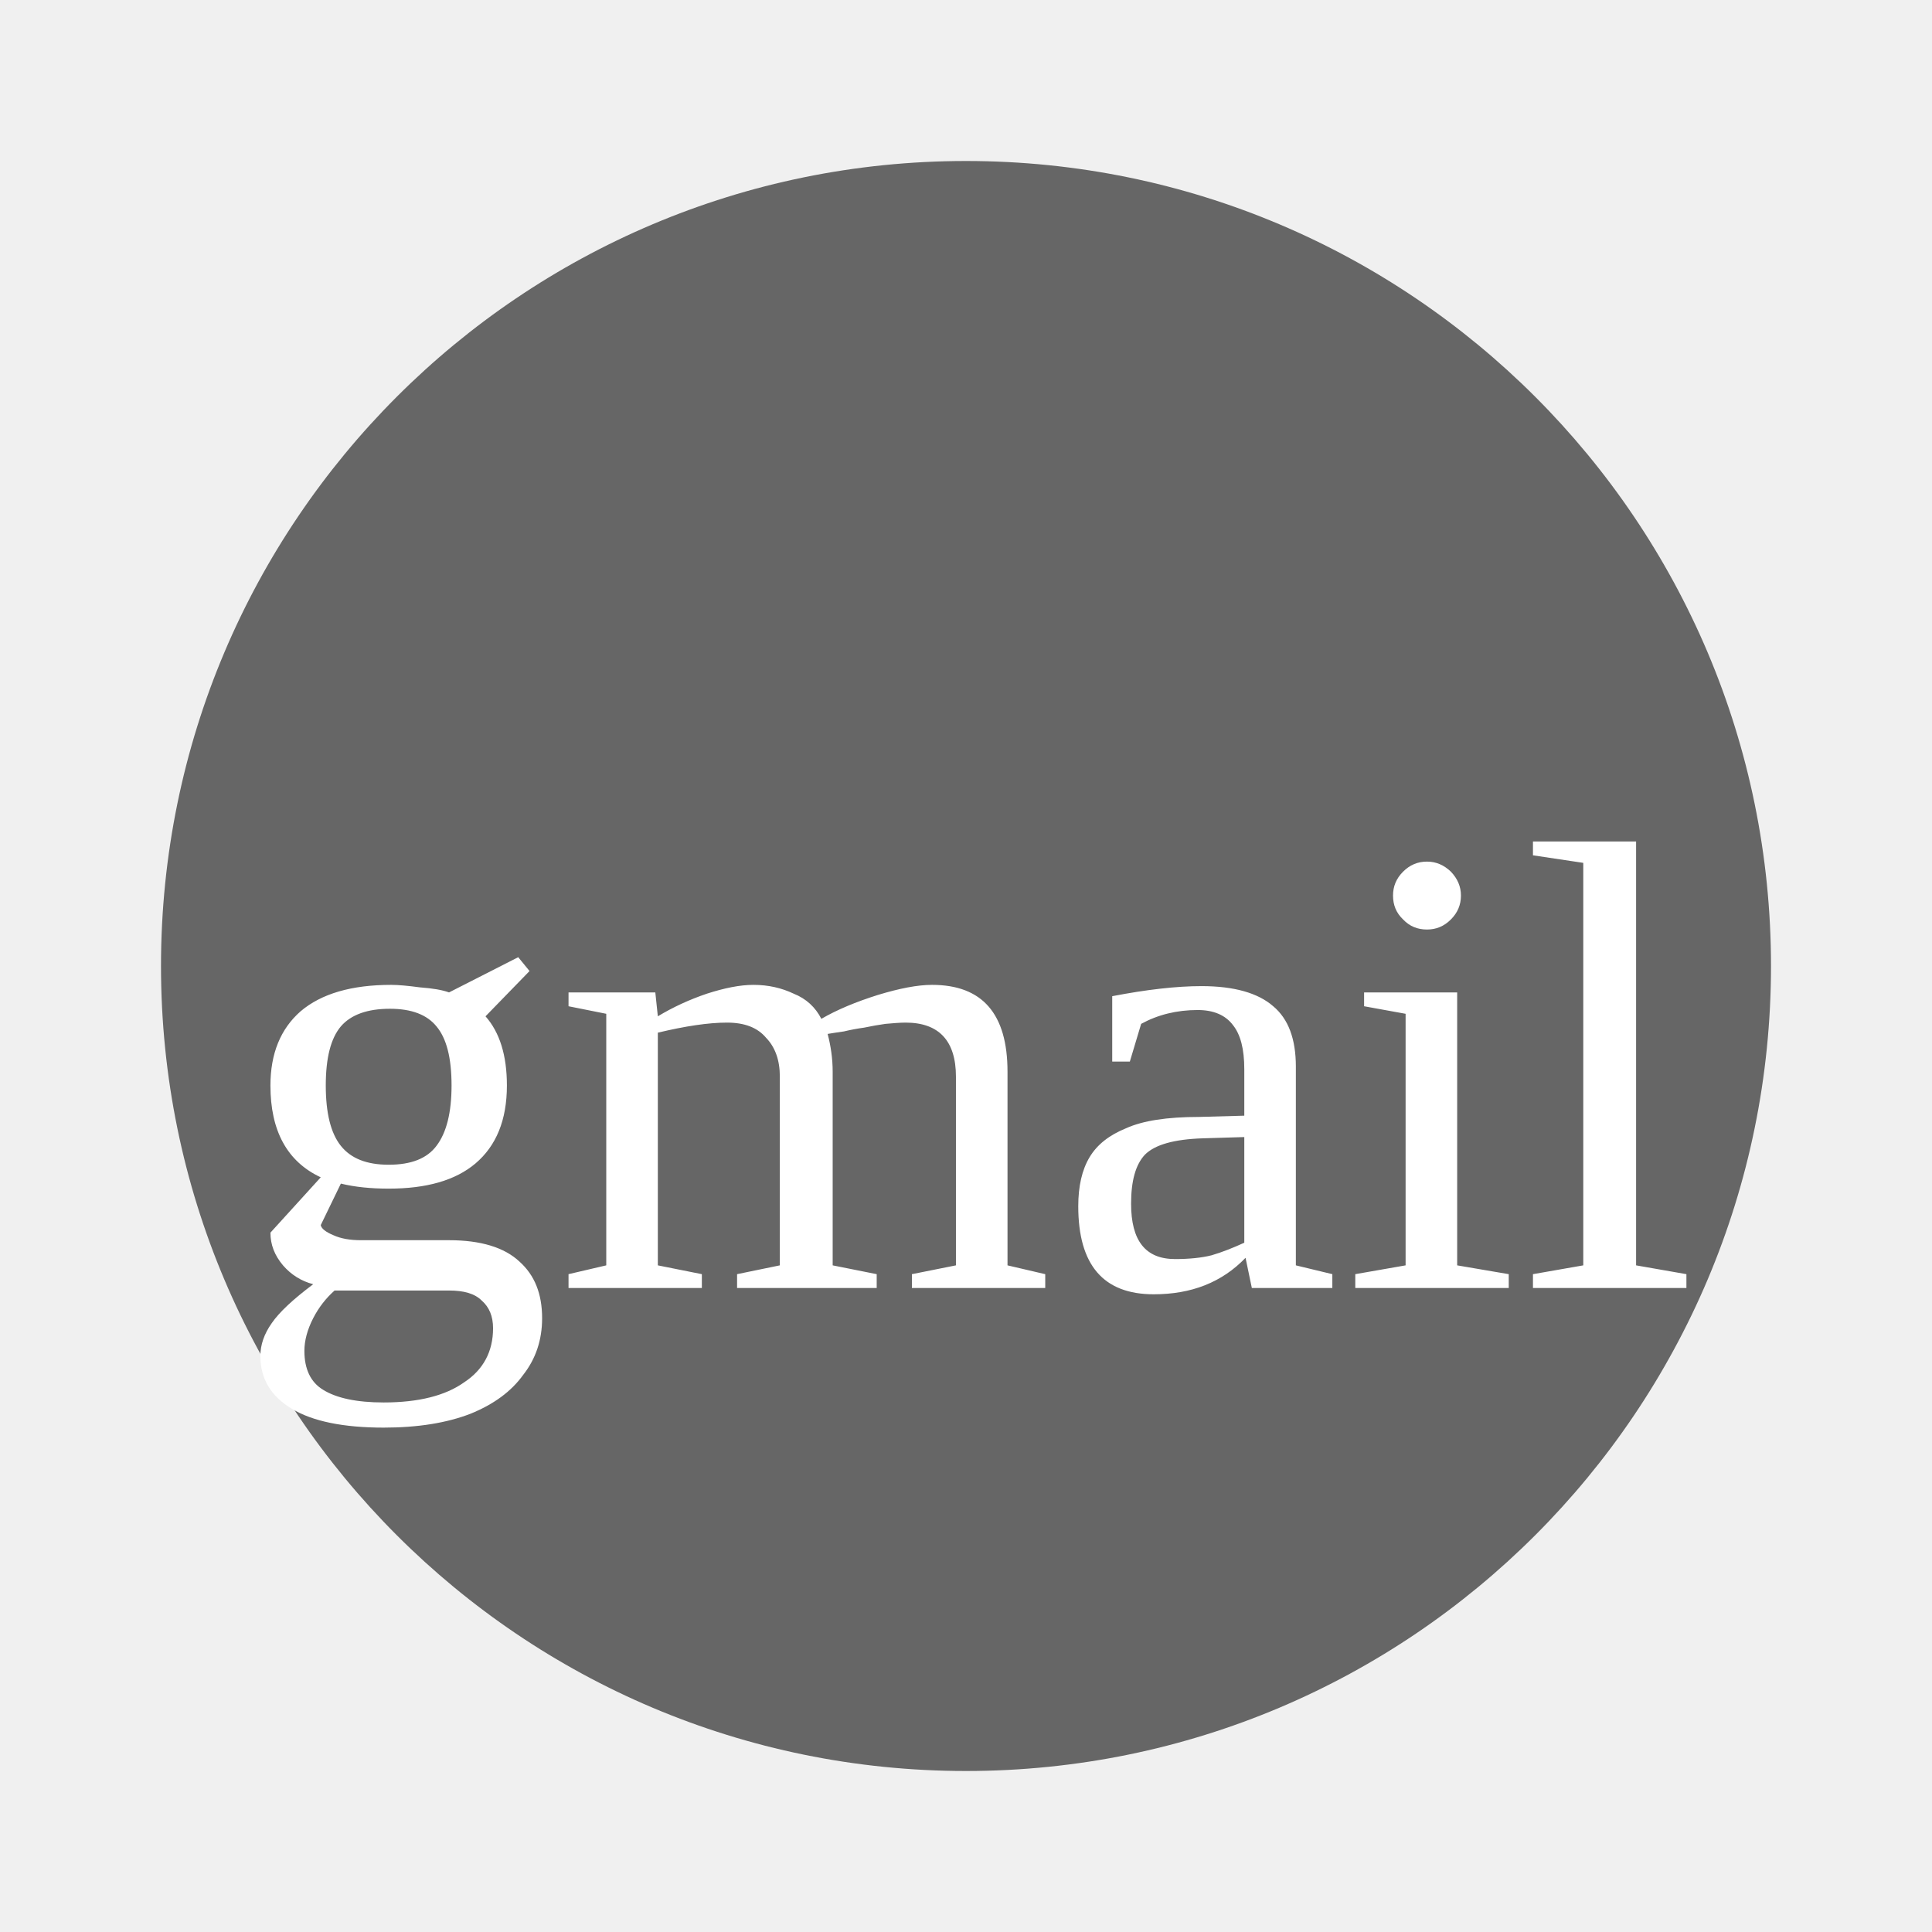
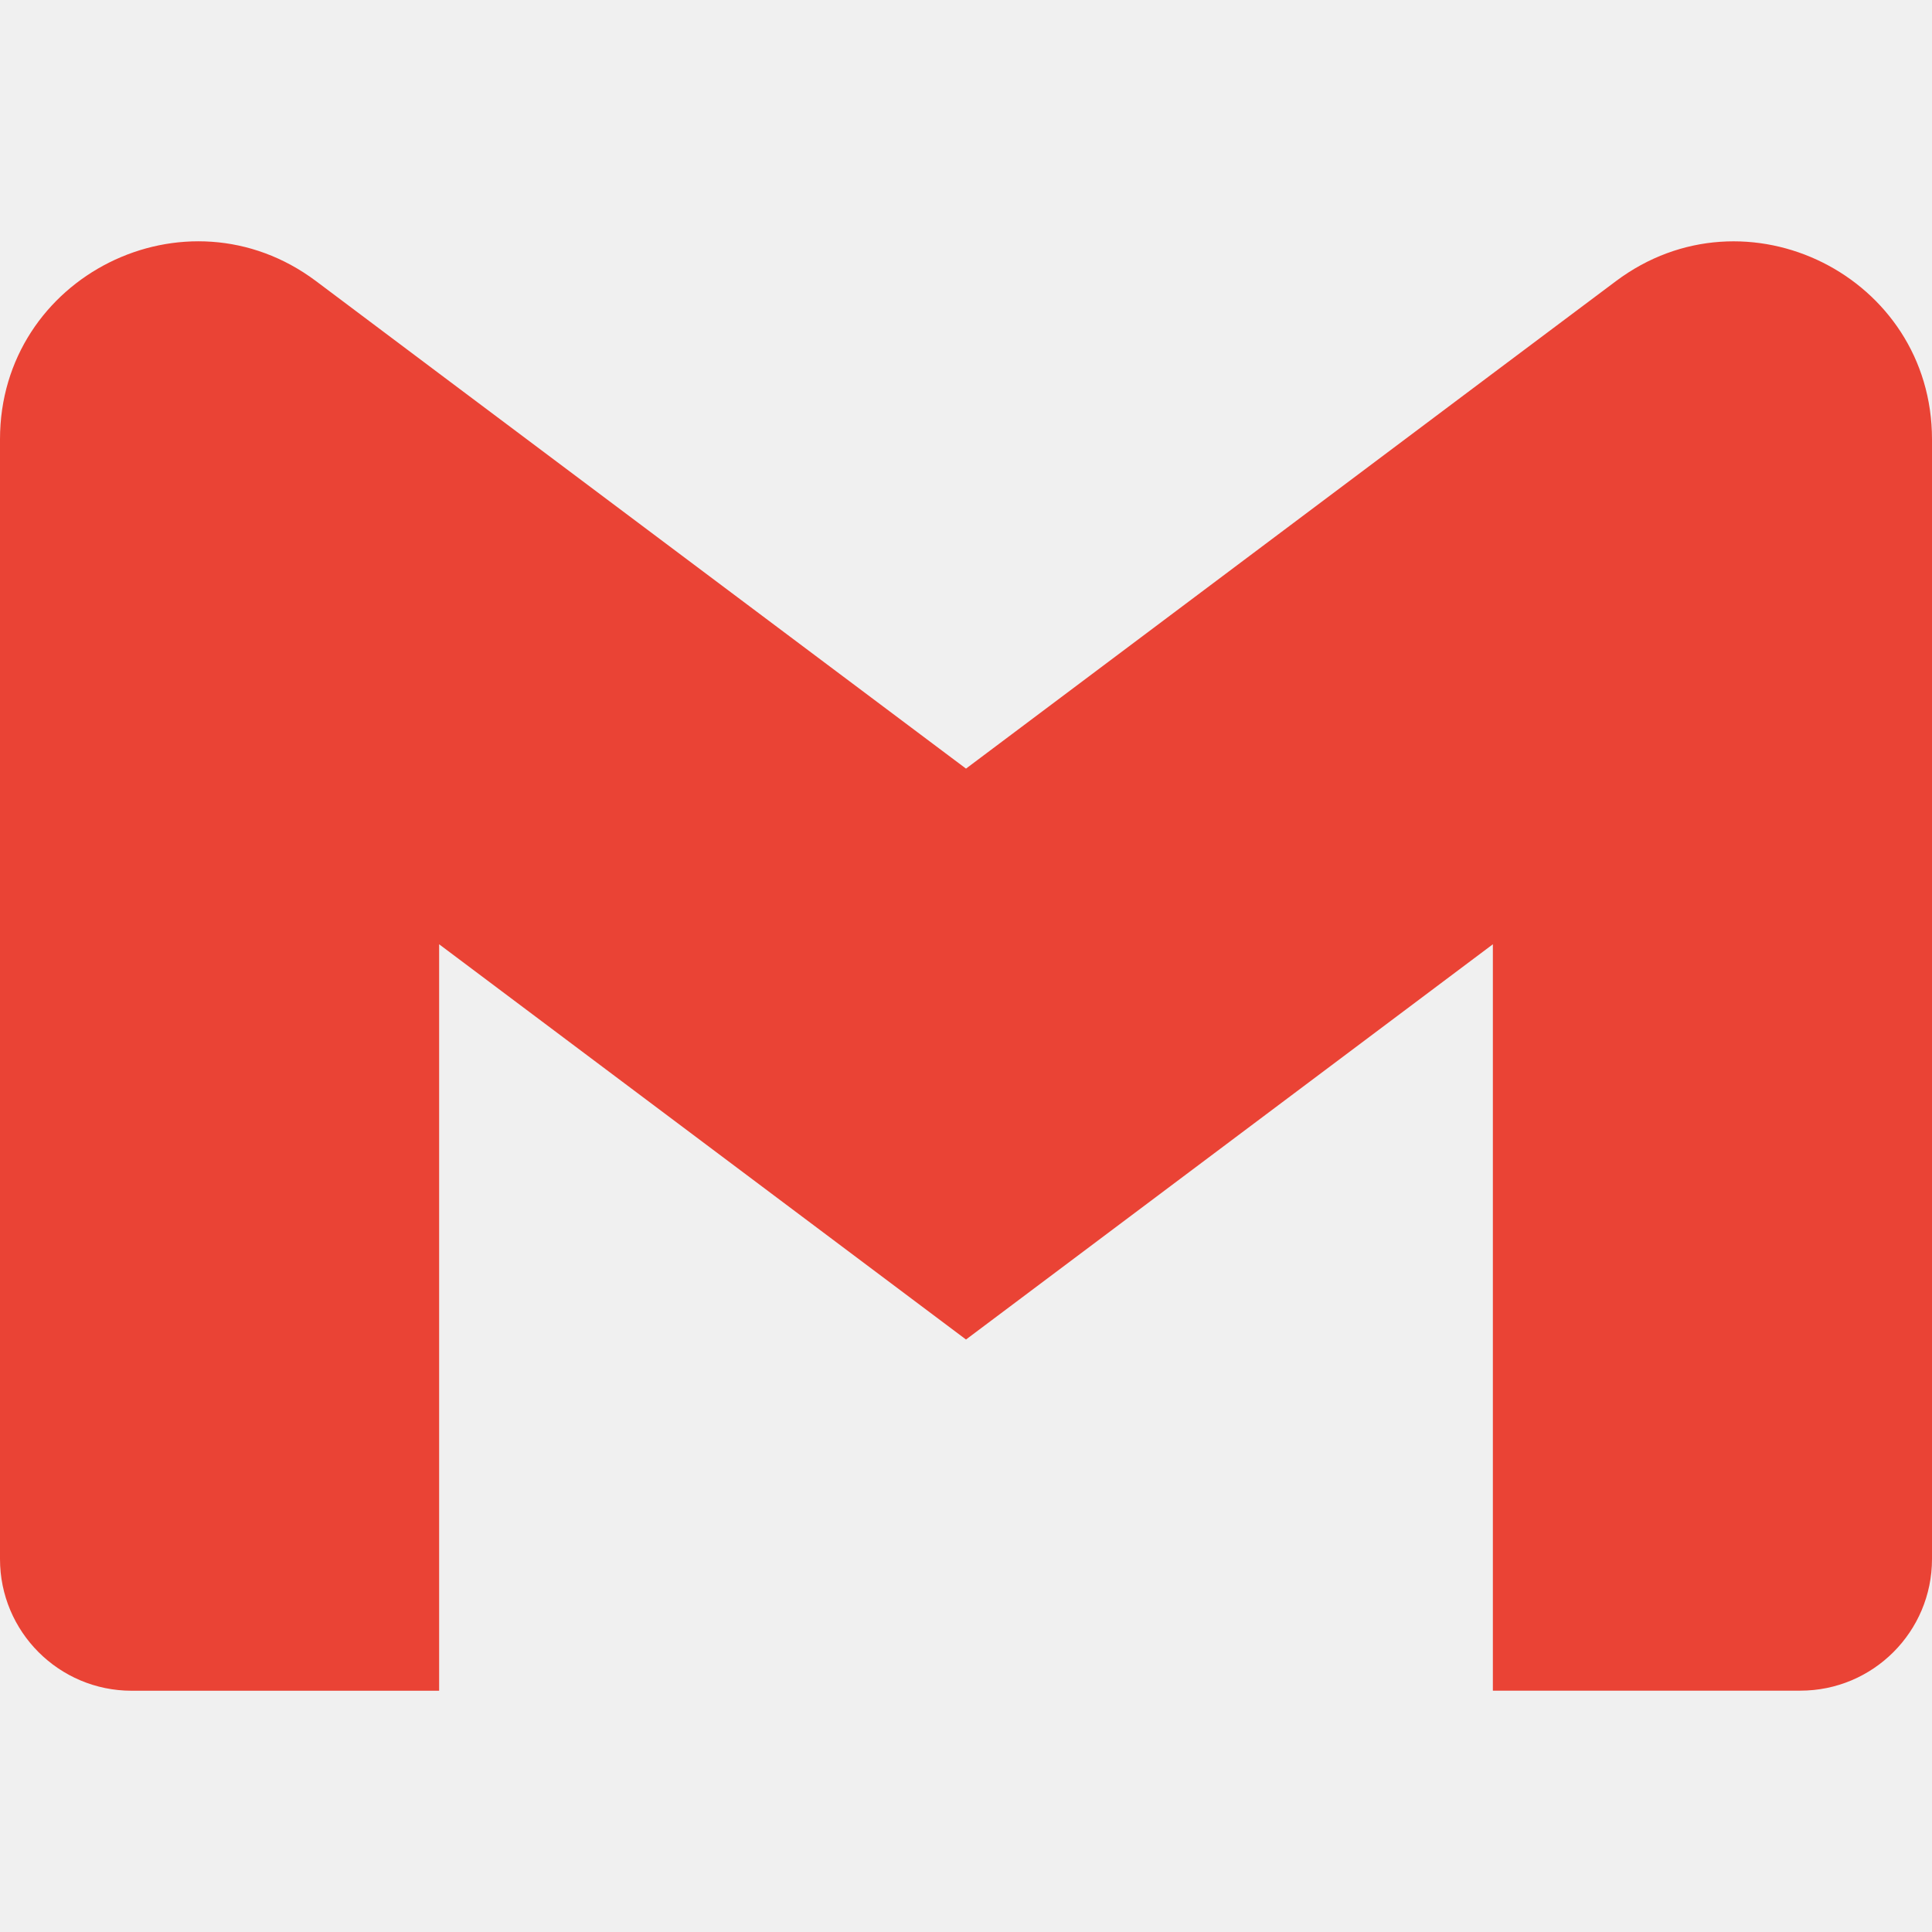
- <svg xmlns="http://www.w3.org/2000/svg" viewBox="0 0 24 24" fill="none">
-   <circle cx="12" cy="12" r="10" fill="#666" />
-   <text x="12" y="16" text-anchor="middle" fill="white" font-size="8">gmail</text>
+ <svg xmlns="http://www.w3.org/2000/svg" fill="#EA4335" role="img" viewBox="0 0 24 24">
+   <path d="M24 5.457v13.909c0 .904-.732 1.636-1.636 1.636h-3.819V11.73L12 16.64l-6.545-4.91v9.273H1.636A1.636 1.636 0 0 1 0 19.366V5.457c0-2.023 2.309-3.178 3.927-1.964L5.455 4.64 12 9.548l6.545-4.91 1.528-1.145C21.69 2.28 24 3.434 24 5.457z" />
</svg>
